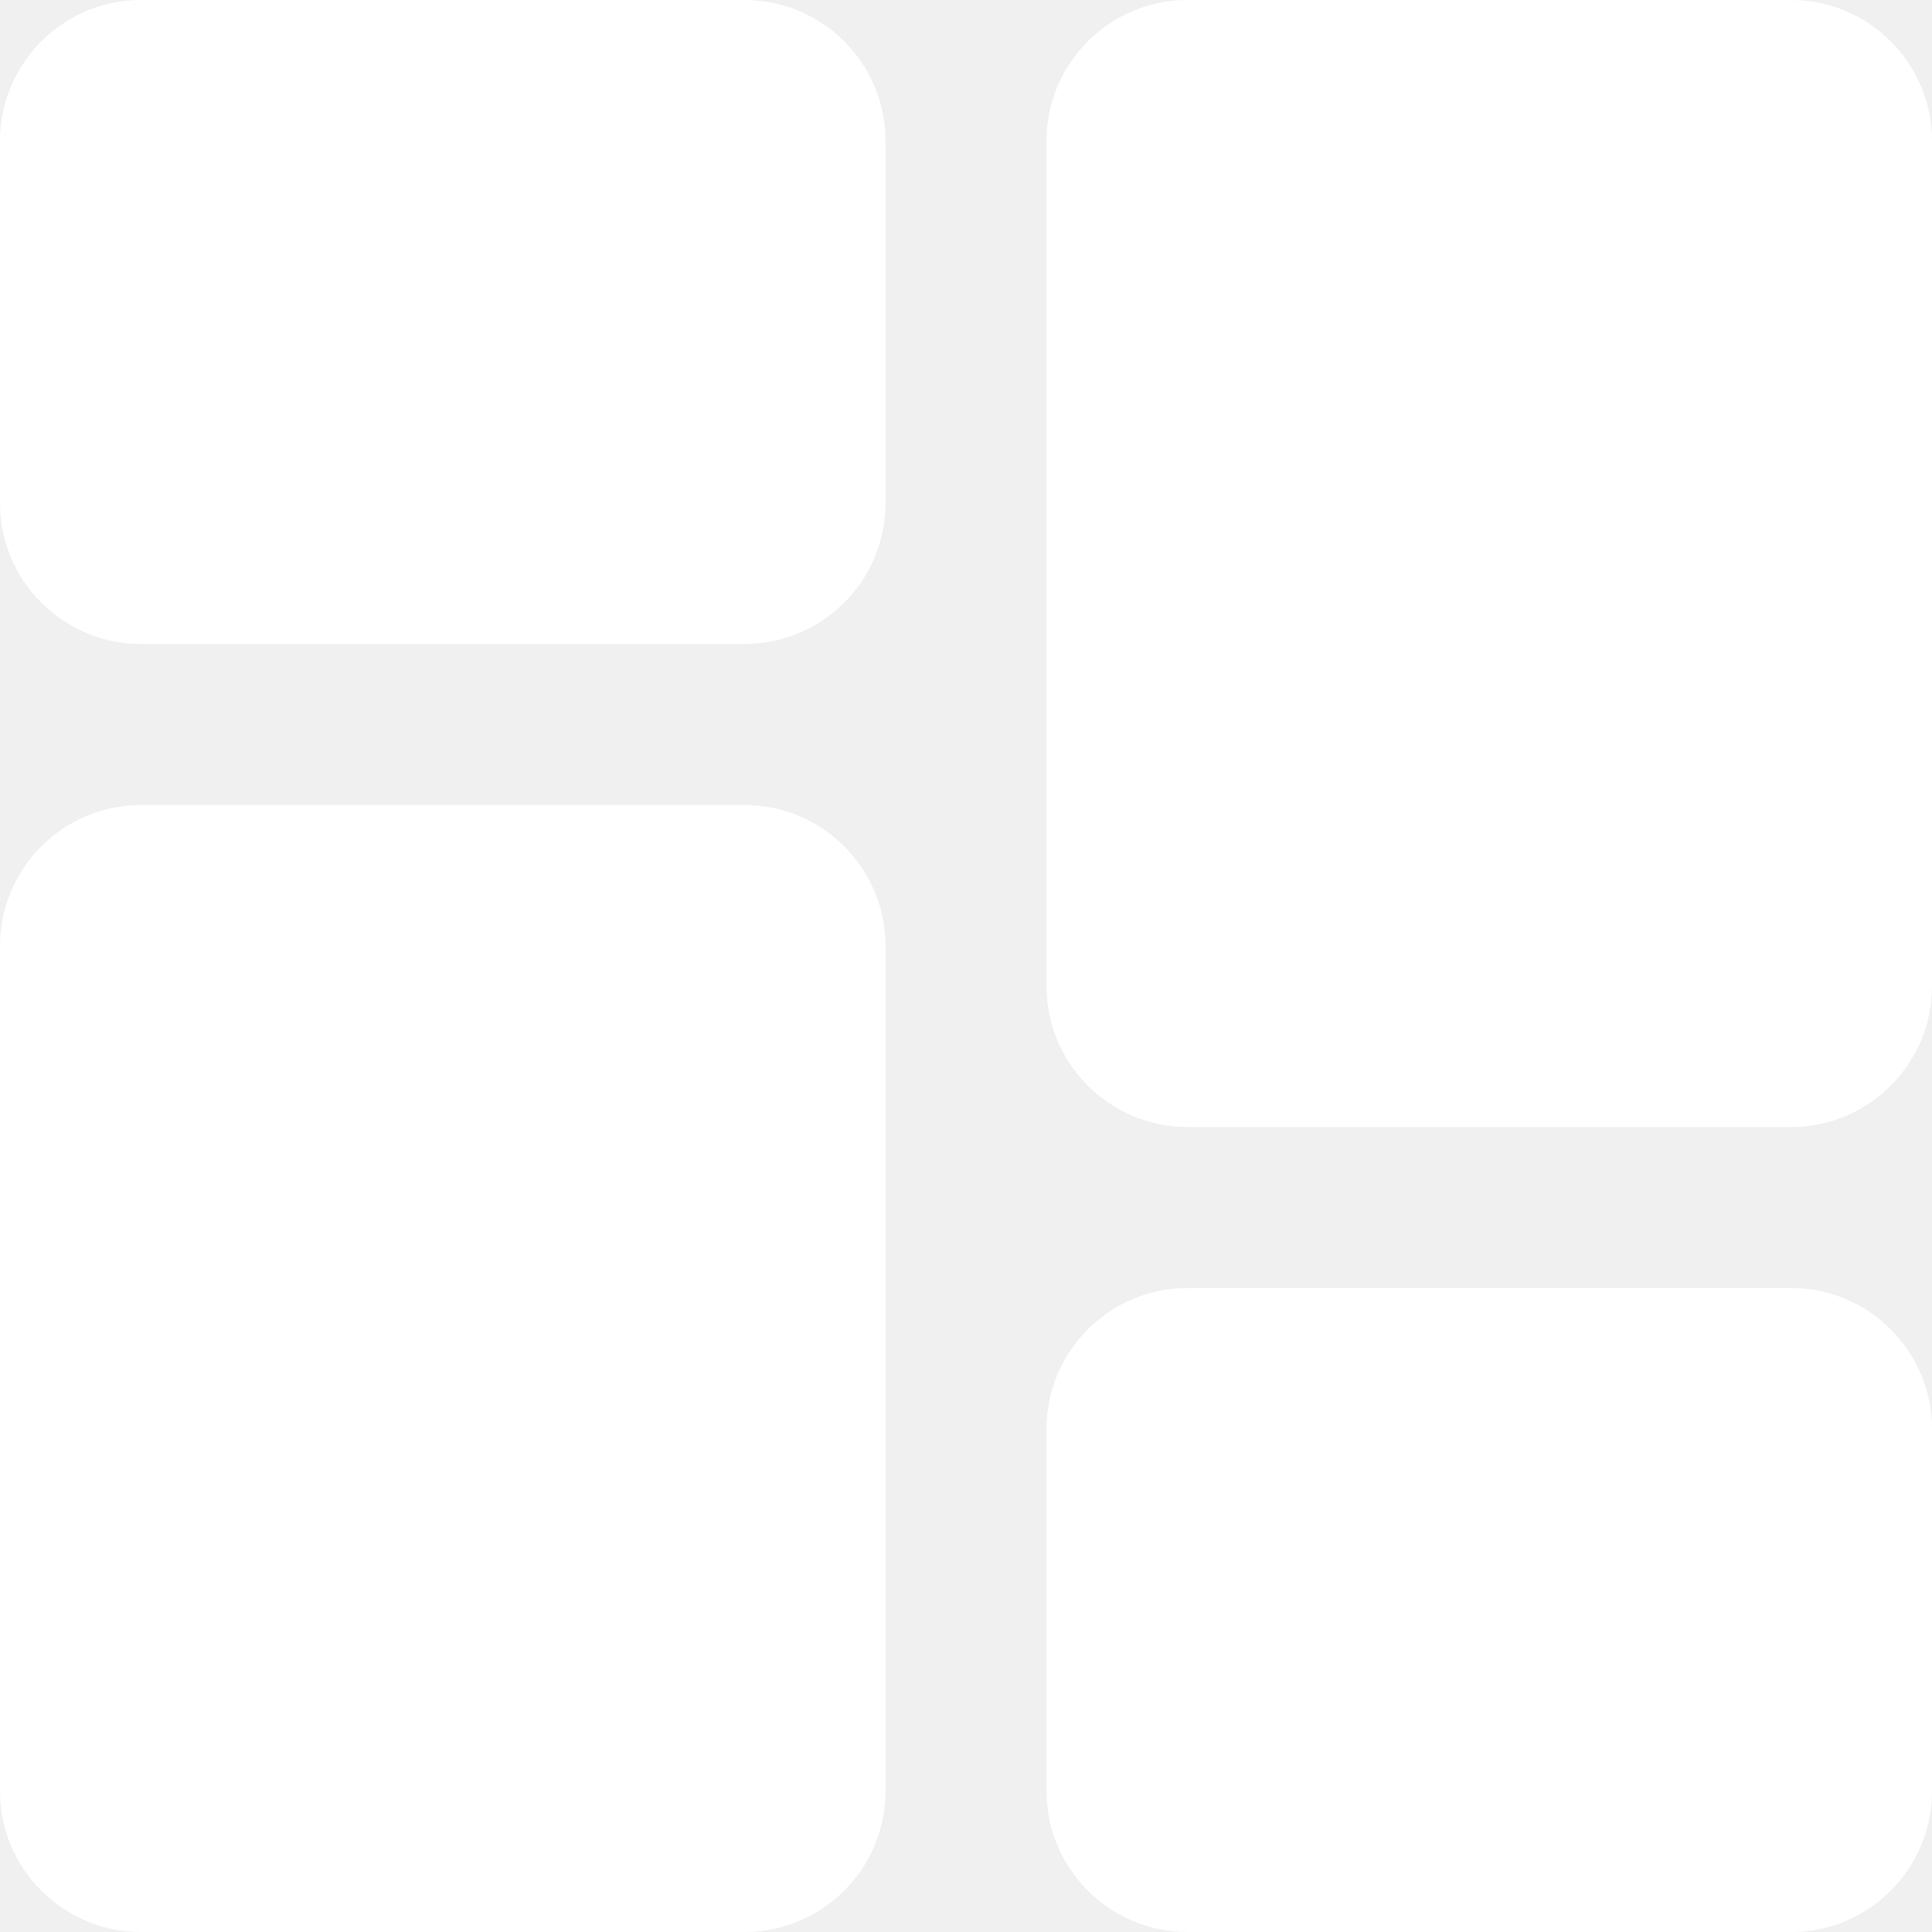
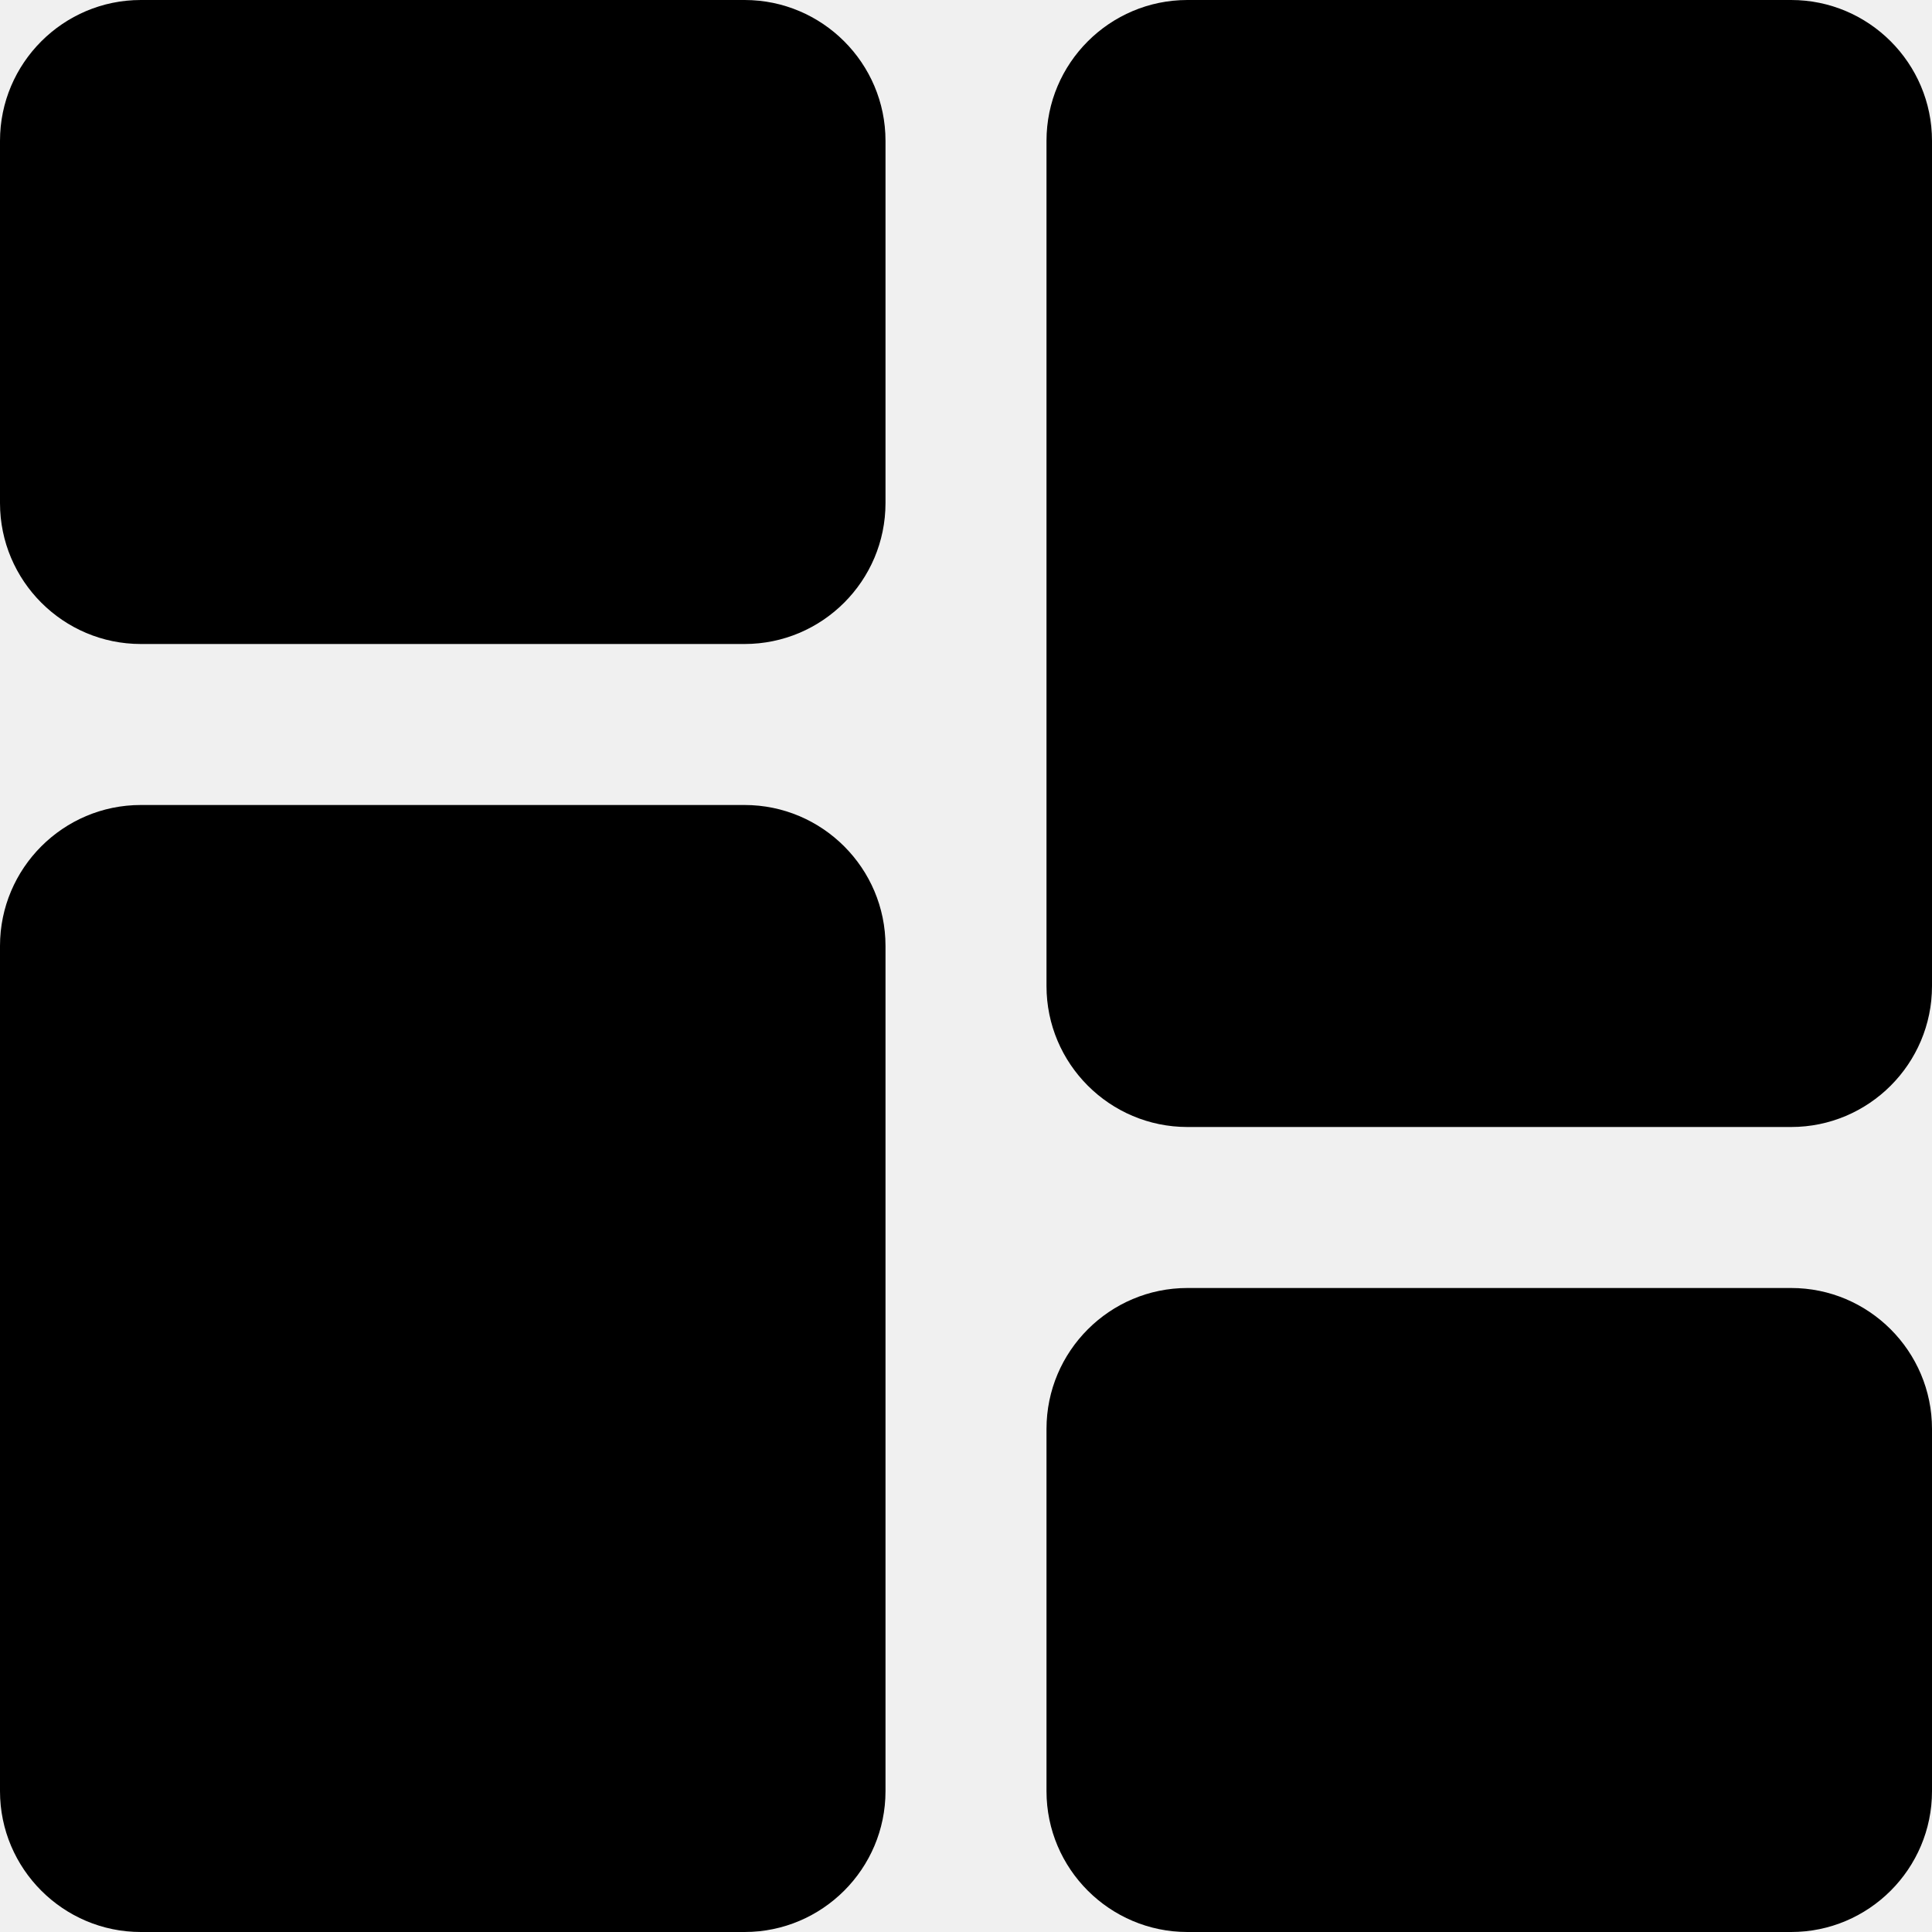
<svg xmlns="http://www.w3.org/2000/svg" width="18" height="18" viewBox="0 0 18 18" fill="none">
-   <path d="M6.937 0H1.312C0.589 0 0 0.589 0 1.312V4.687C0 5.411 0.589 6 1.312 6H6.937C7.661 6 8.25 5.411 8.25 4.687V1.312C8.25 0.589 7.661 0 6.937 0Z" fill="white" />
-   <path d="M6.937 7.5H1.312C0.589 7.5 0 8.089 0 8.813V16.688C0 17.411 0.589 18 1.312 18H6.937C7.661 18 8.25 17.411 8.25 16.688V8.813C8.25 8.089 7.661 7.5 6.937 7.5Z" fill="white" />
-   <path d="M16.688 12H11.063C10.339 12 9.75 12.589 9.75 13.313V16.688C9.75 17.411 10.339 18 11.063 18H16.688C17.411 18 18 17.411 18 16.688V13.313C18 12.589 17.411 12 16.688 12Z" fill="white" />
-   <path d="M16.688 0H11.063C10.339 0 9.75 0.589 9.75 1.312V9.187C9.75 9.911 10.339 10.5 11.063 10.5H16.688C17.411 10.5 18 9.911 18 9.187V1.312C18 0.589 17.411 0 16.688 0V0Z" fill="white" />
+   <path d="M6.937 0H1.312C0.589 0 0 0.589 0 1.312V4.687C0 5.411 0.589 6 1.312 6H6.937C7.661 6 8.25 5.411 8.25 4.687V1.312C8.25 0.589 7.661 0 6.937 0Z" fill="currentColor" />
+   <path d="M6.937 7.5H1.312C0.589 7.5 0 8.089 0 8.813V16.688C0 17.411 0.589 18 1.312 18H6.937C7.661 18 8.25 17.411 8.25 16.688V8.813C8.25 8.089 7.661 7.5 6.937 7.5Z" fill="currentColor" />
+   <path d="M16.688 12H11.063C10.339 12 9.75 12.589 9.75 13.313V16.688C9.75 17.411 10.339 18 11.063 18H16.688C17.411 18 18 17.411 18 16.688V13.313C18 12.589 17.411 12 16.688 12Z" fill="currentColor" />
+   <path d="M16.688 0H11.063C10.339 0 9.75 0.589 9.75 1.312V9.187C9.75 9.911 10.339 10.5 11.063 10.5H16.688C17.411 10.5 18 9.911 18 9.187V1.312C18 0.589 17.411 0 16.688 0V0Z" fill="currentColor" />
</svg>
